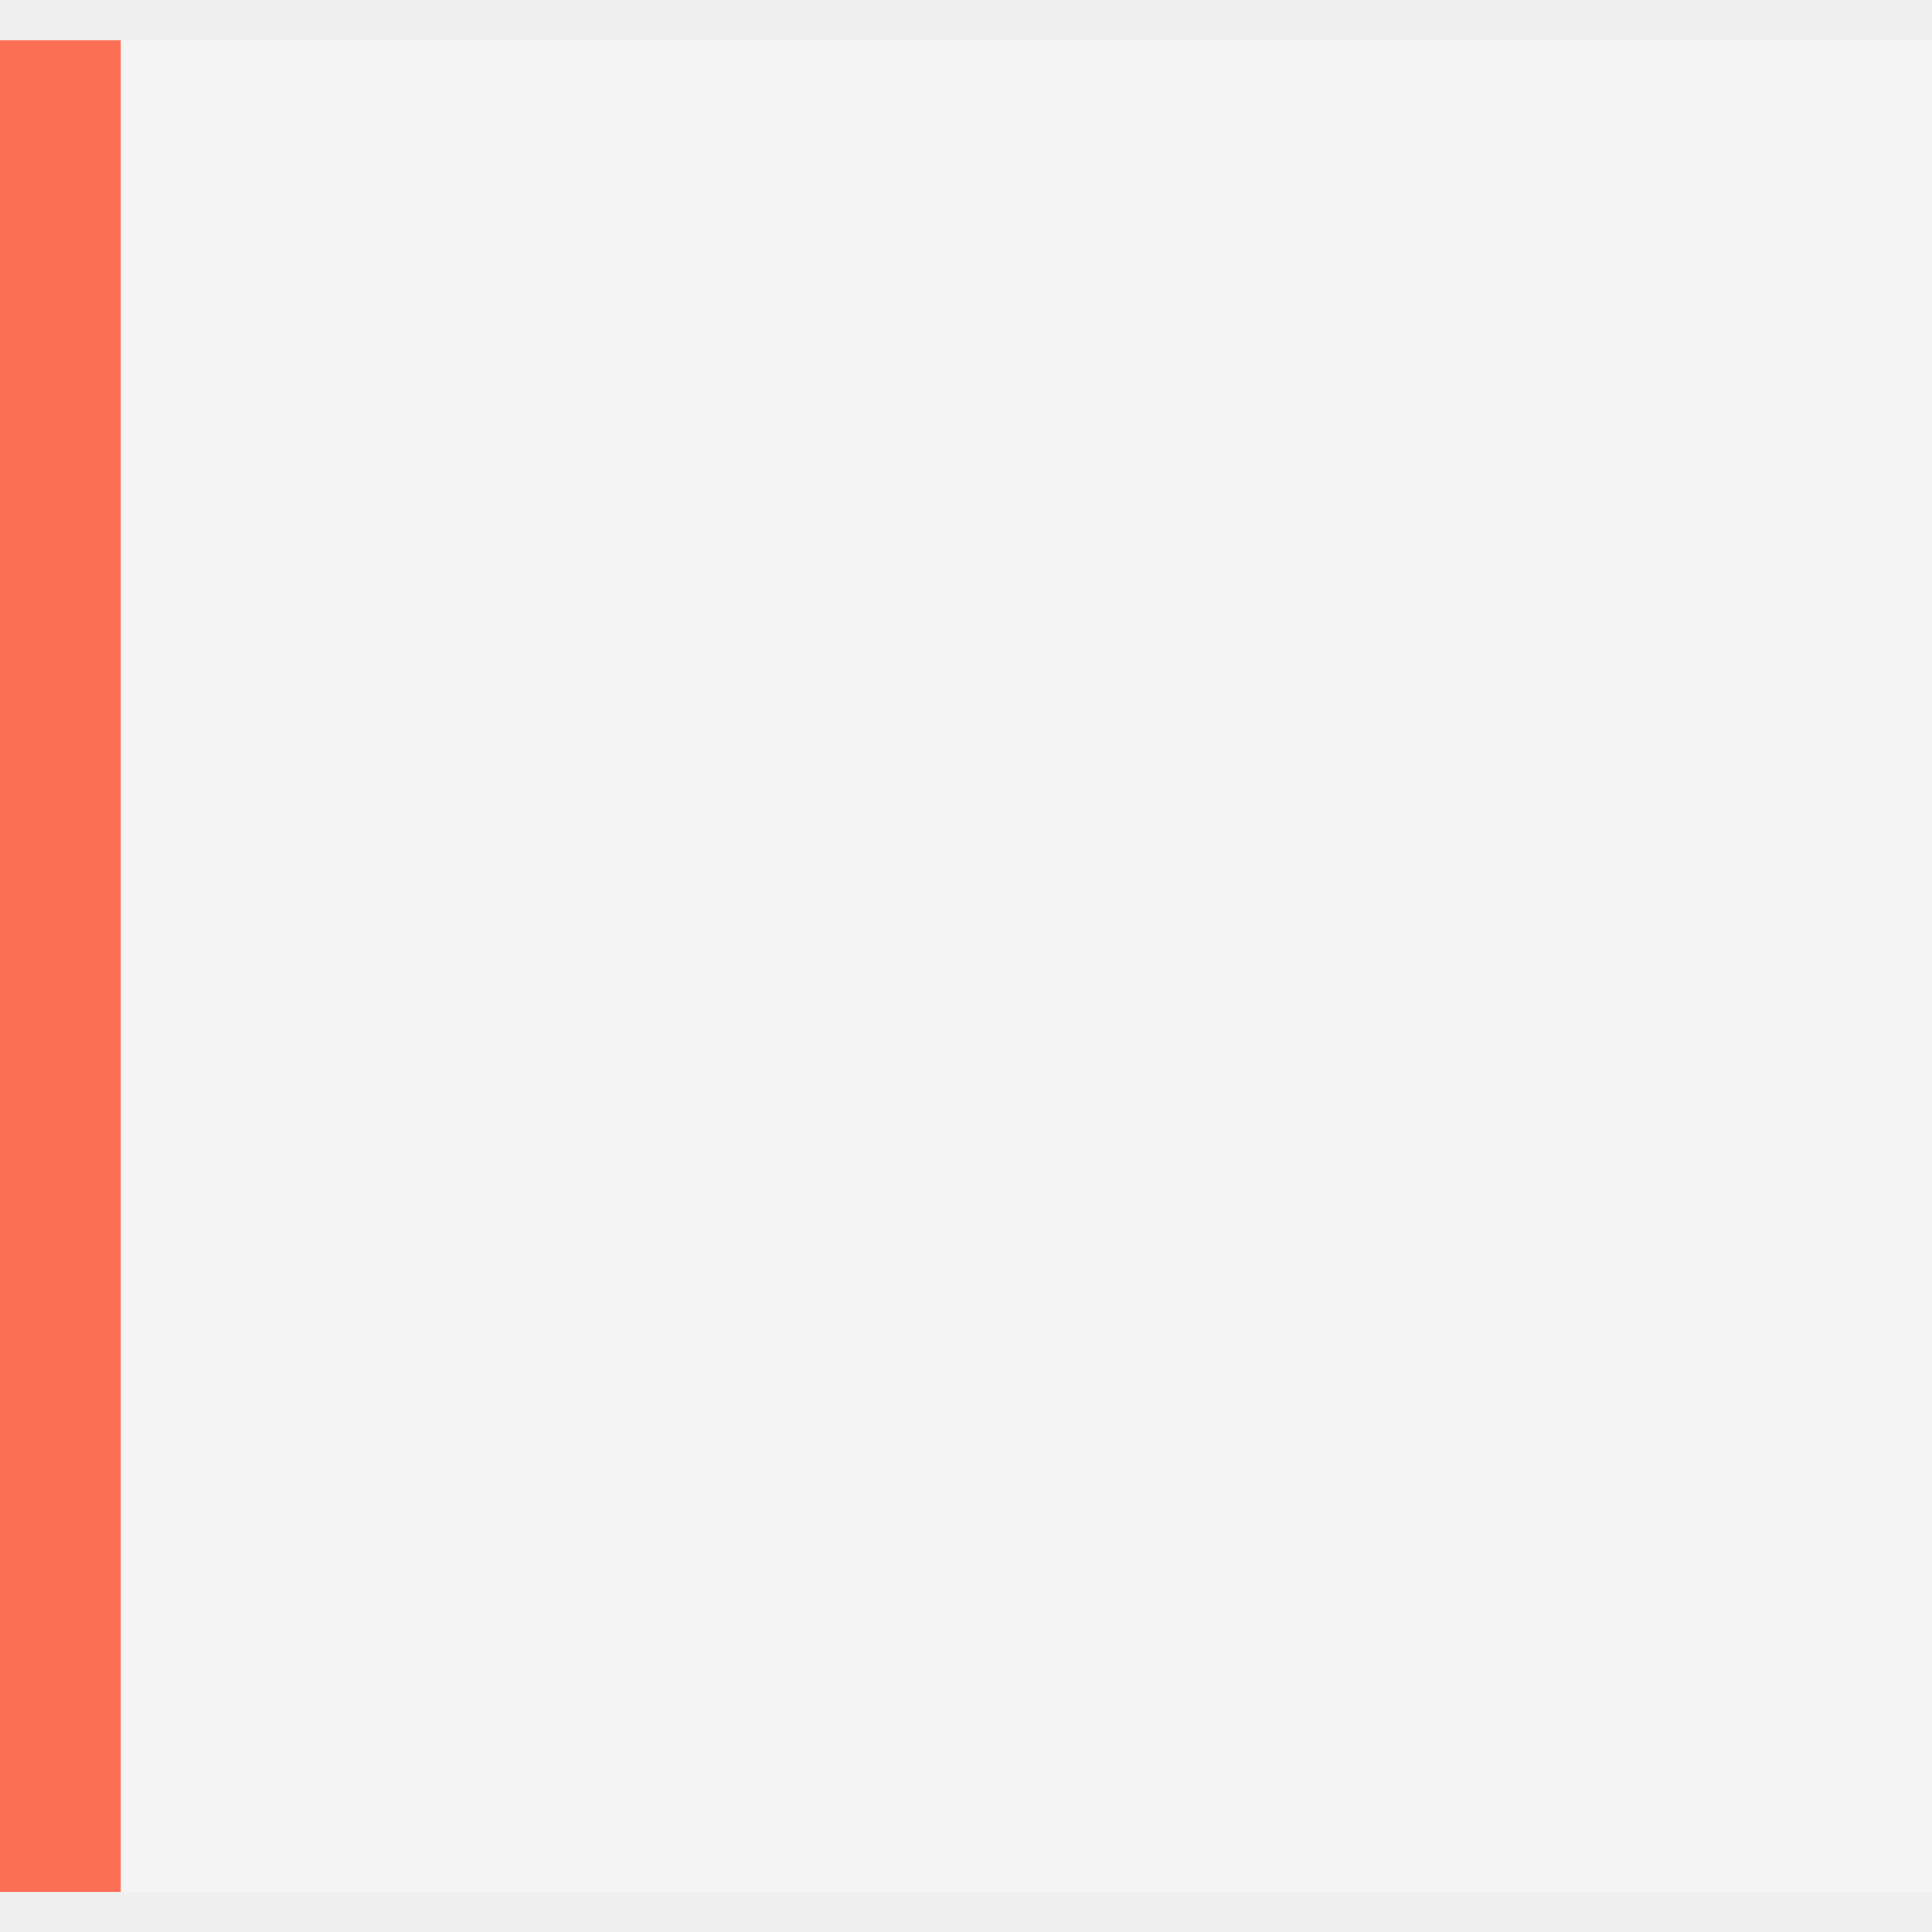
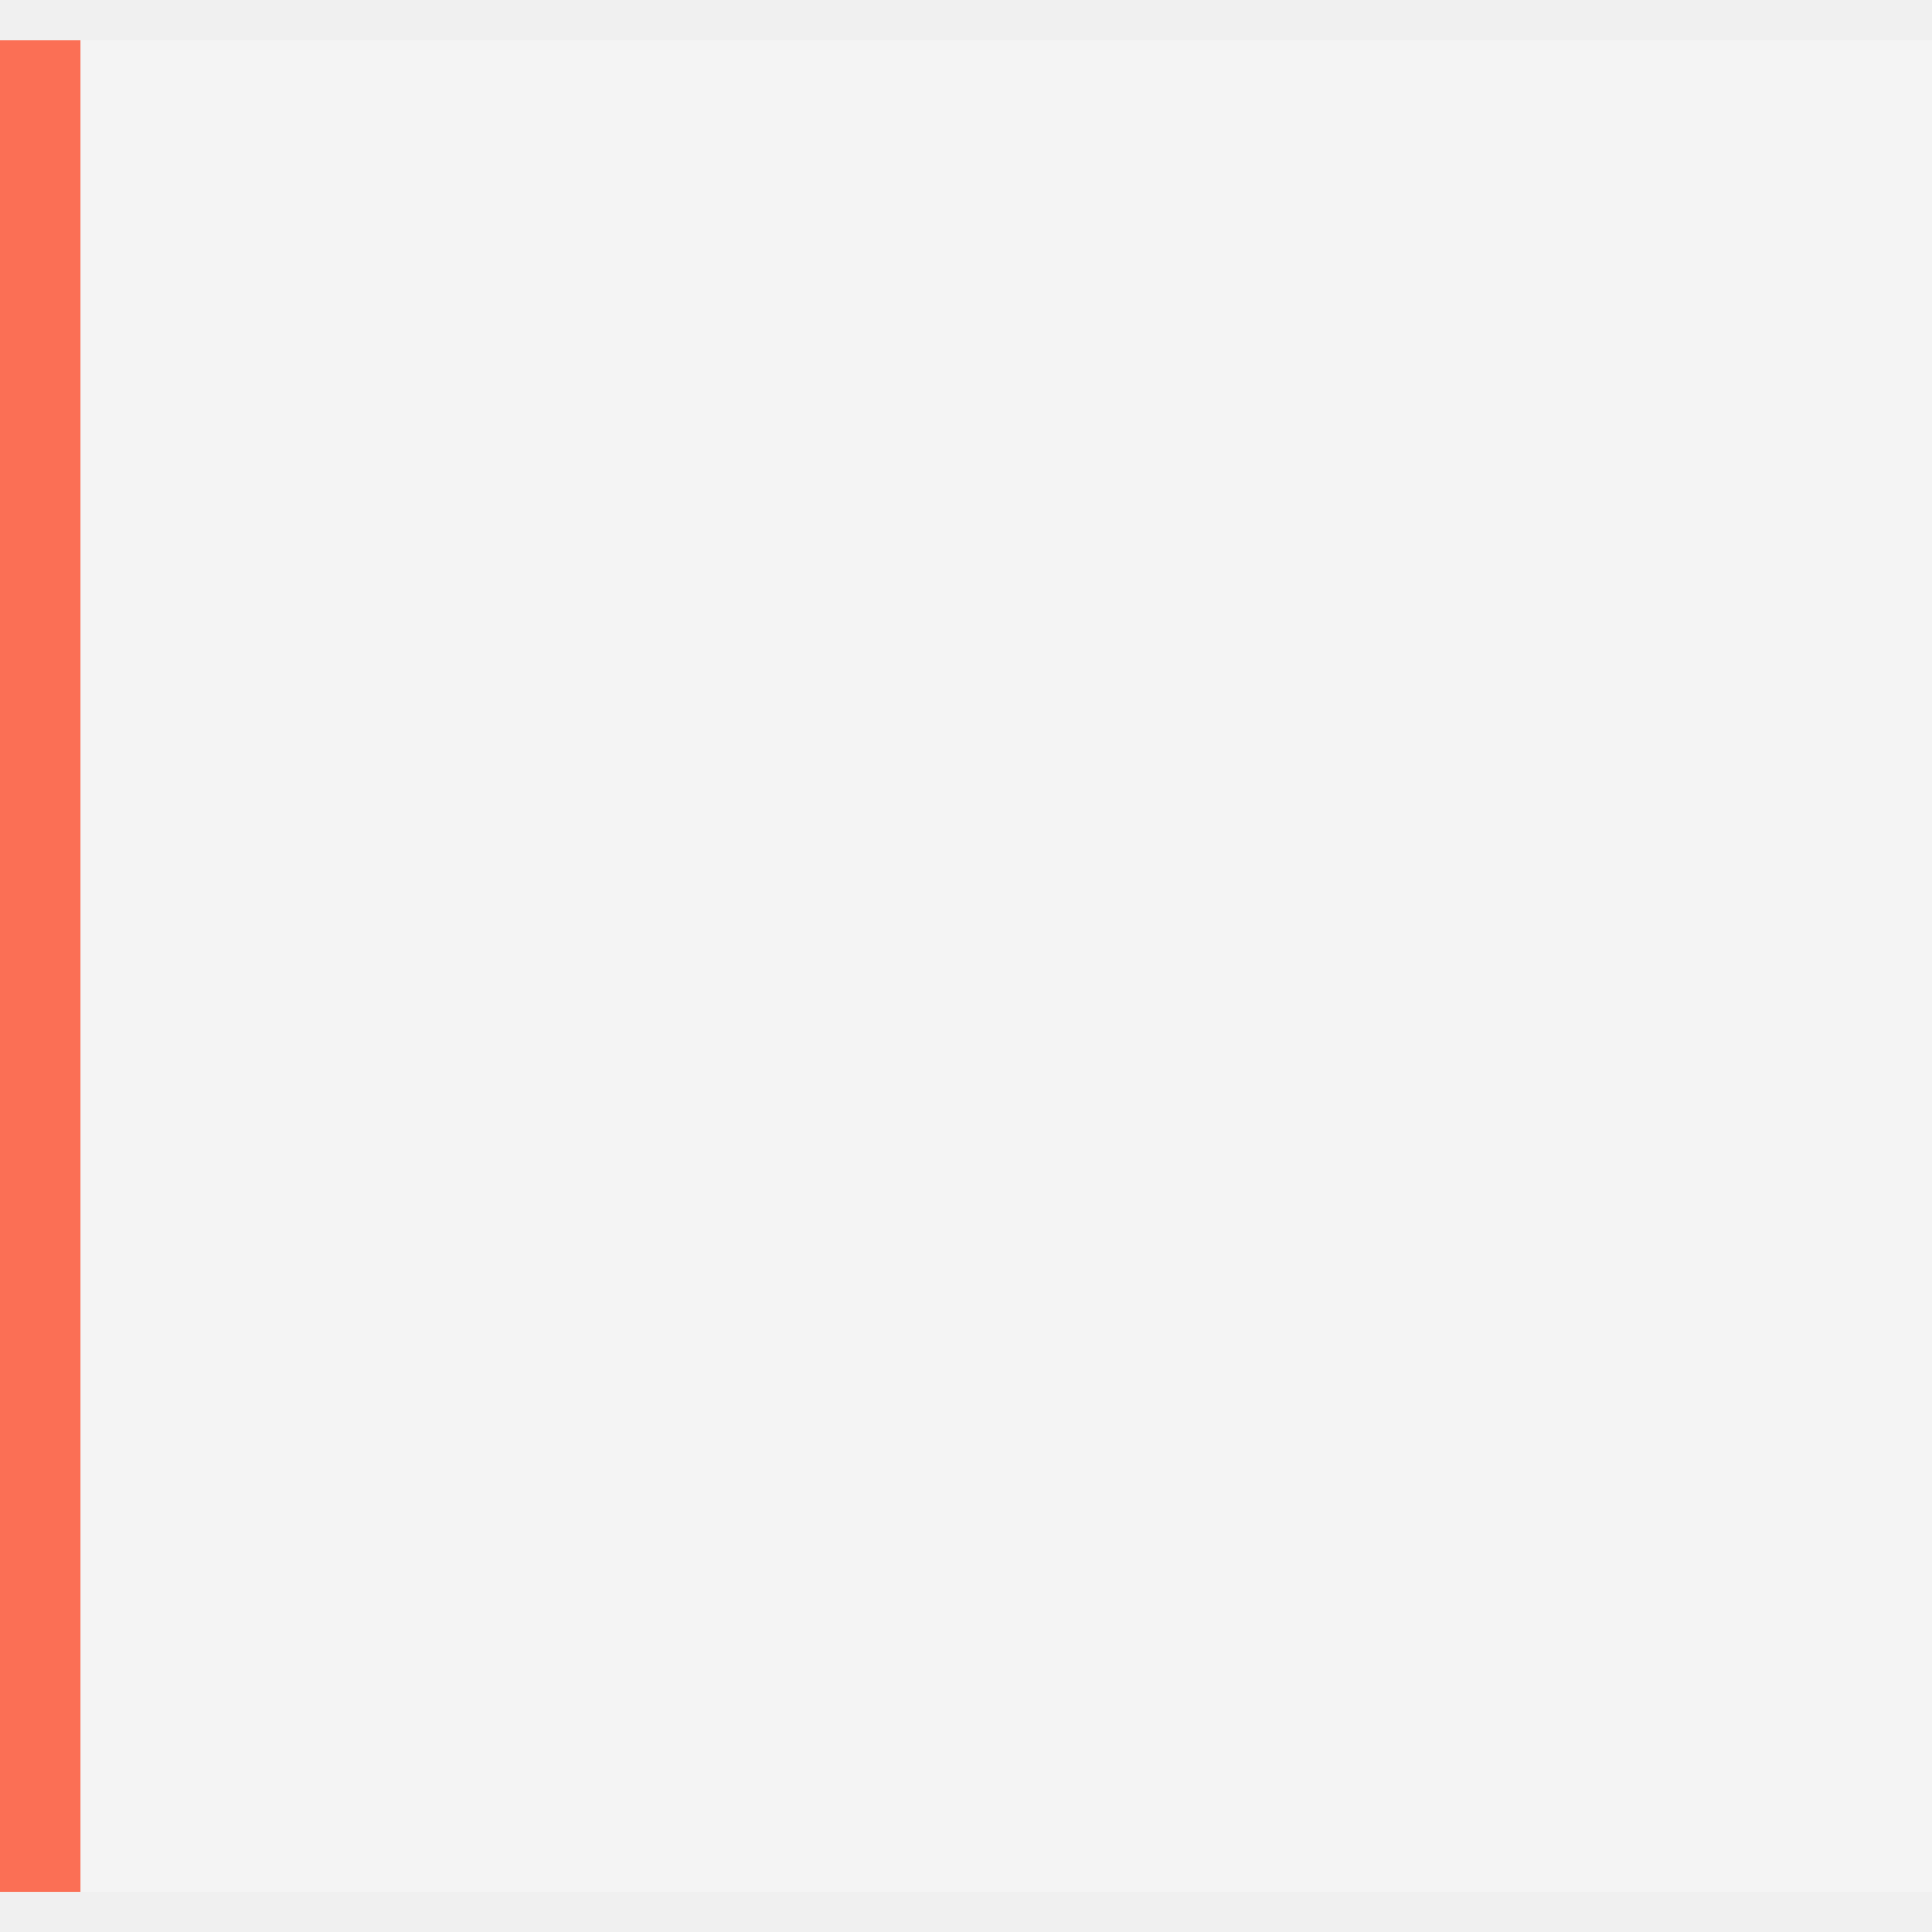
<svg xmlns="http://www.w3.org/2000/svg" width="48" height="48" viewBox="0 0 12.7 12.7" version="1.1" id="svg8">
  <defs id="defs2" />
  <g id="layer1" transform="translate(0,-284.3)">
    <g id="g823">
-       <rect style="fill:#fb6f55;fill-opacity:1;stroke:none;stroke-width:0.395;stroke-miterlimit:4;stroke-dasharray:none;stroke-opacity:0.071" id="rect819" width="0.794" height="12.171" x="-2.7815501e-08" y="284.565" />
-       <rect y="284.565" x="0.794" height="12.171" width="11.906" id="rect834" style="fill:#ffffff;fill-opacity:0.251;stroke:none;stroke-width:0.259;stroke-miterlimit:4;stroke-dasharray:none;stroke-opacity:0.071" />
+       <rect style="fill:#fb6f55;fill-opacity:1;stroke:none;stroke-width:0.395;stroke-miterlimit:4;stroke-dasharray:none;stroke-opacity:0.071" id="rect819" width="0.529" height="12.171" x="-2.7815501e-08" y="284.565" />
+       <rect y="284.565" x="0.529" height="12.171" width="12.171" id="rect834" style="fill:#ffffff;fill-opacity:0.251;stroke:none;stroke-width:0.259;stroke-miterlimit:4;stroke-dasharray:none;stroke-opacity:0.071" />
    </g>
  </g>
</svg>
